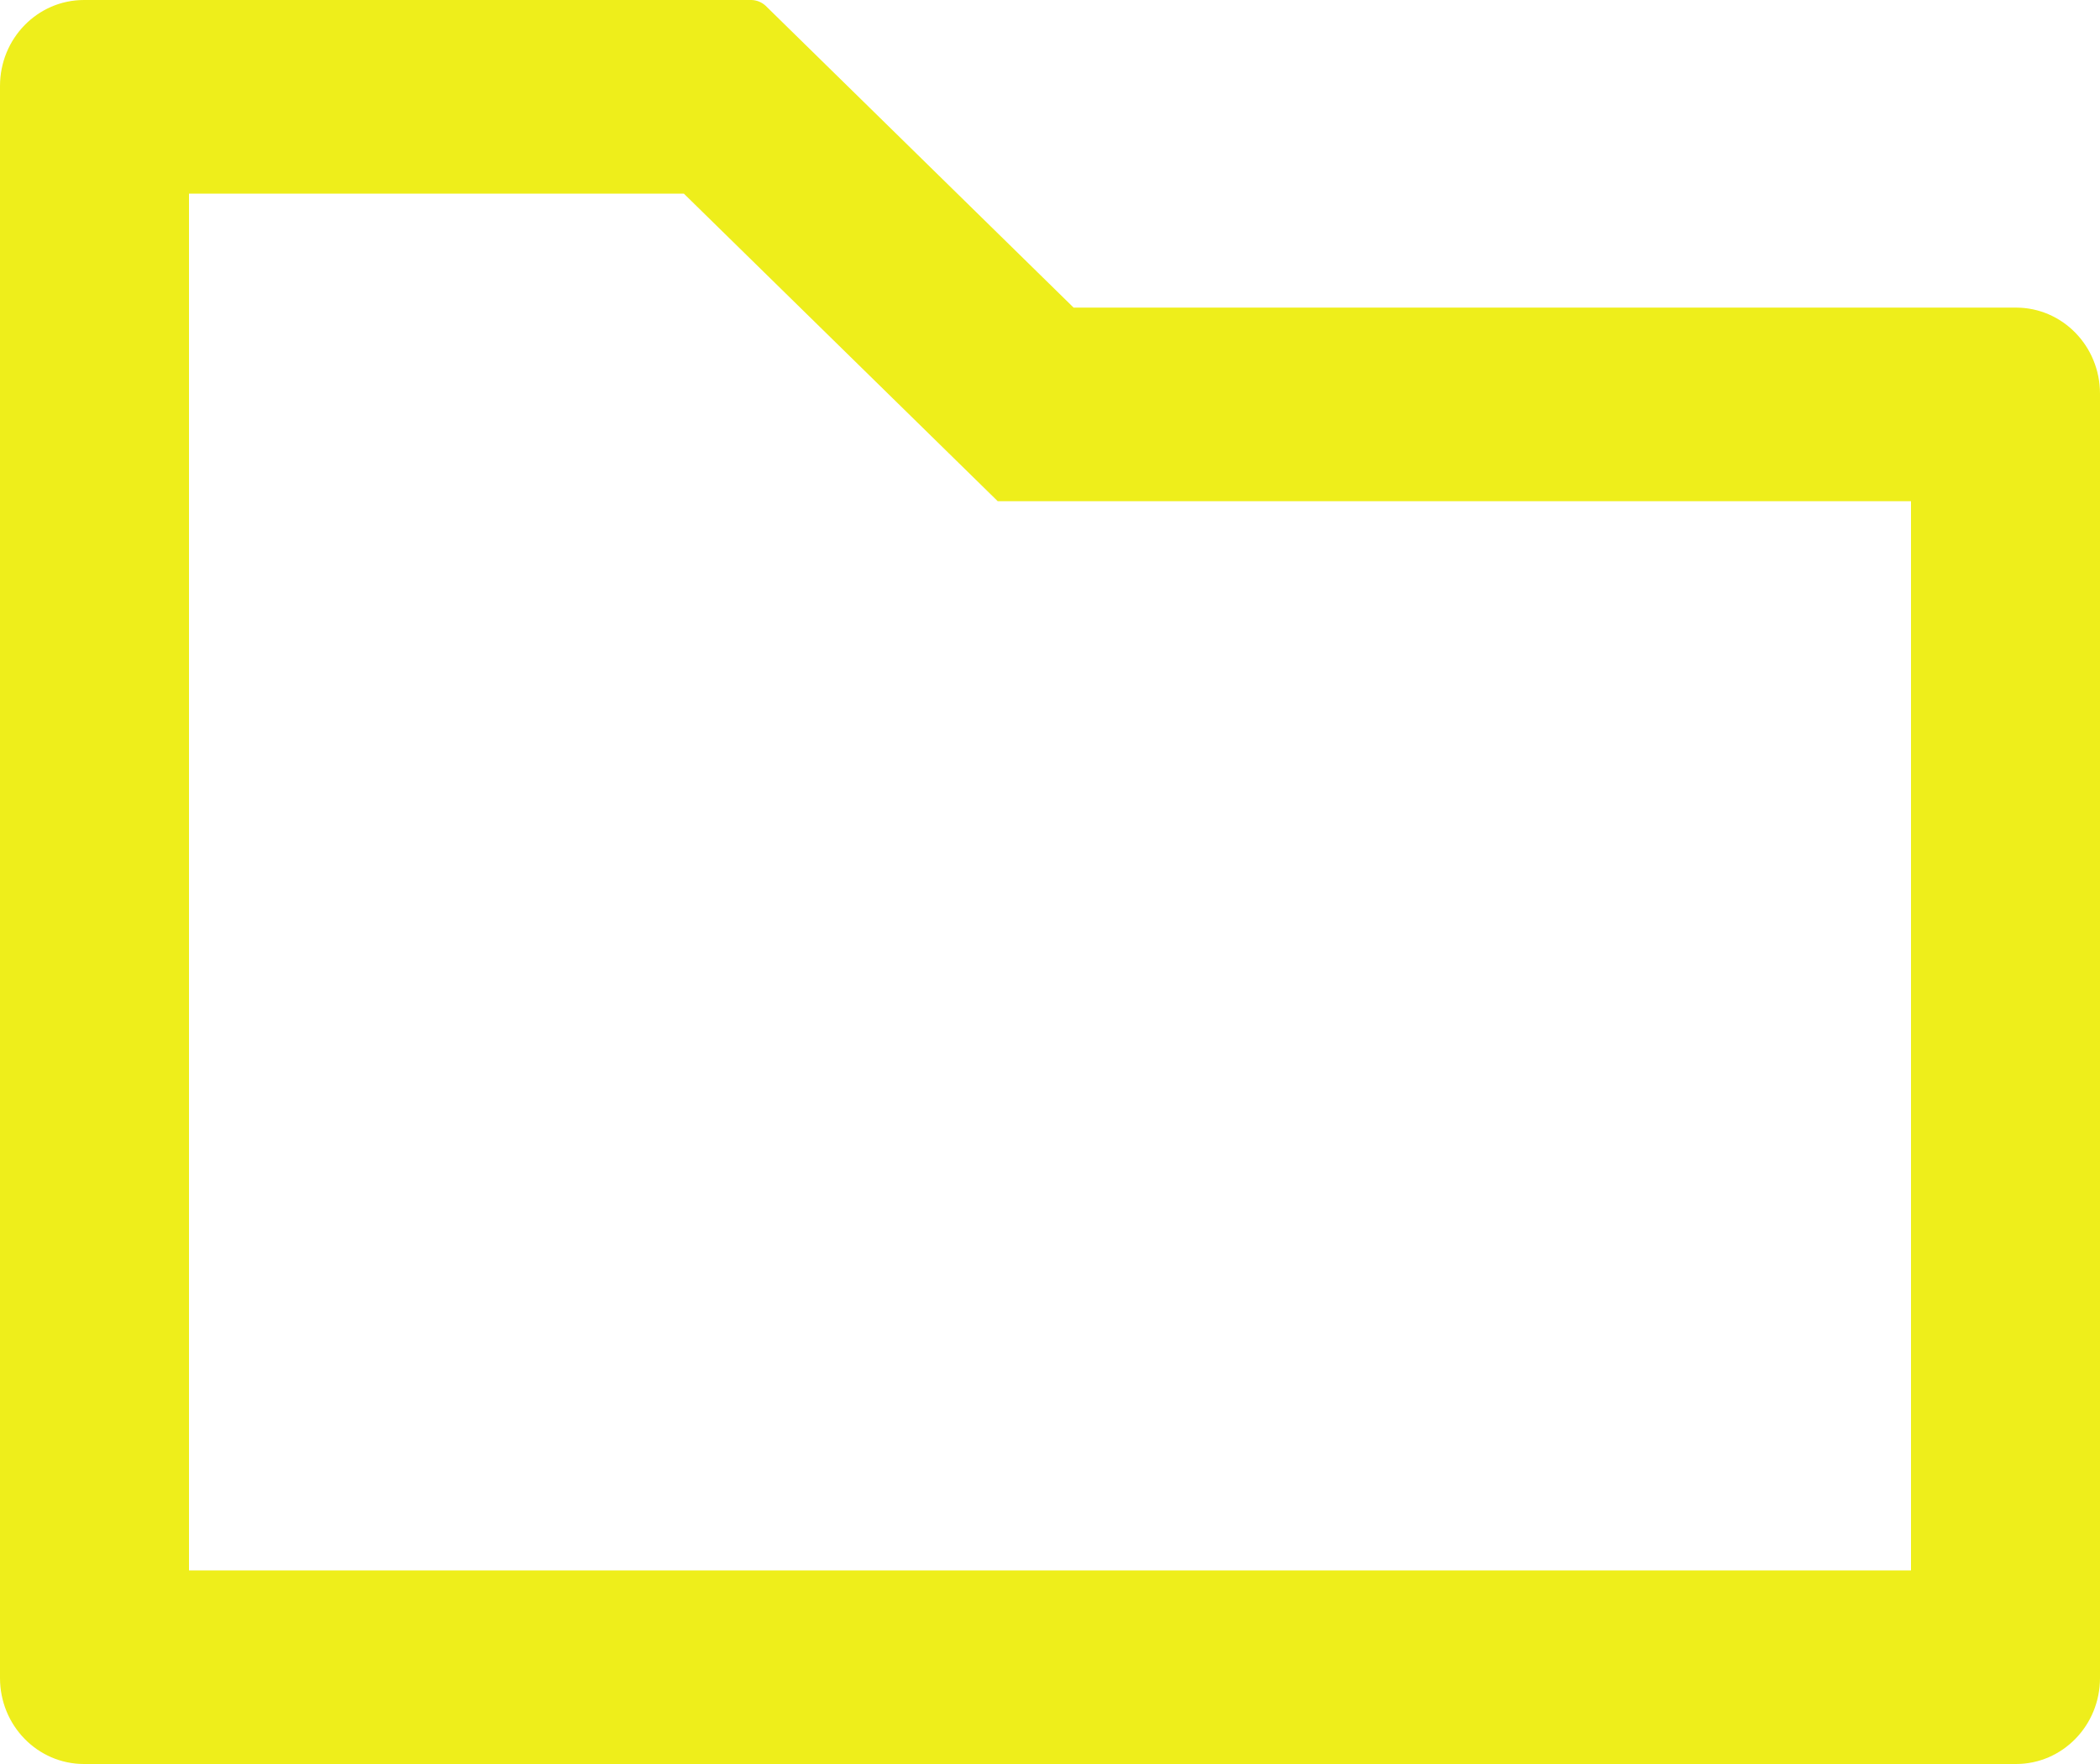
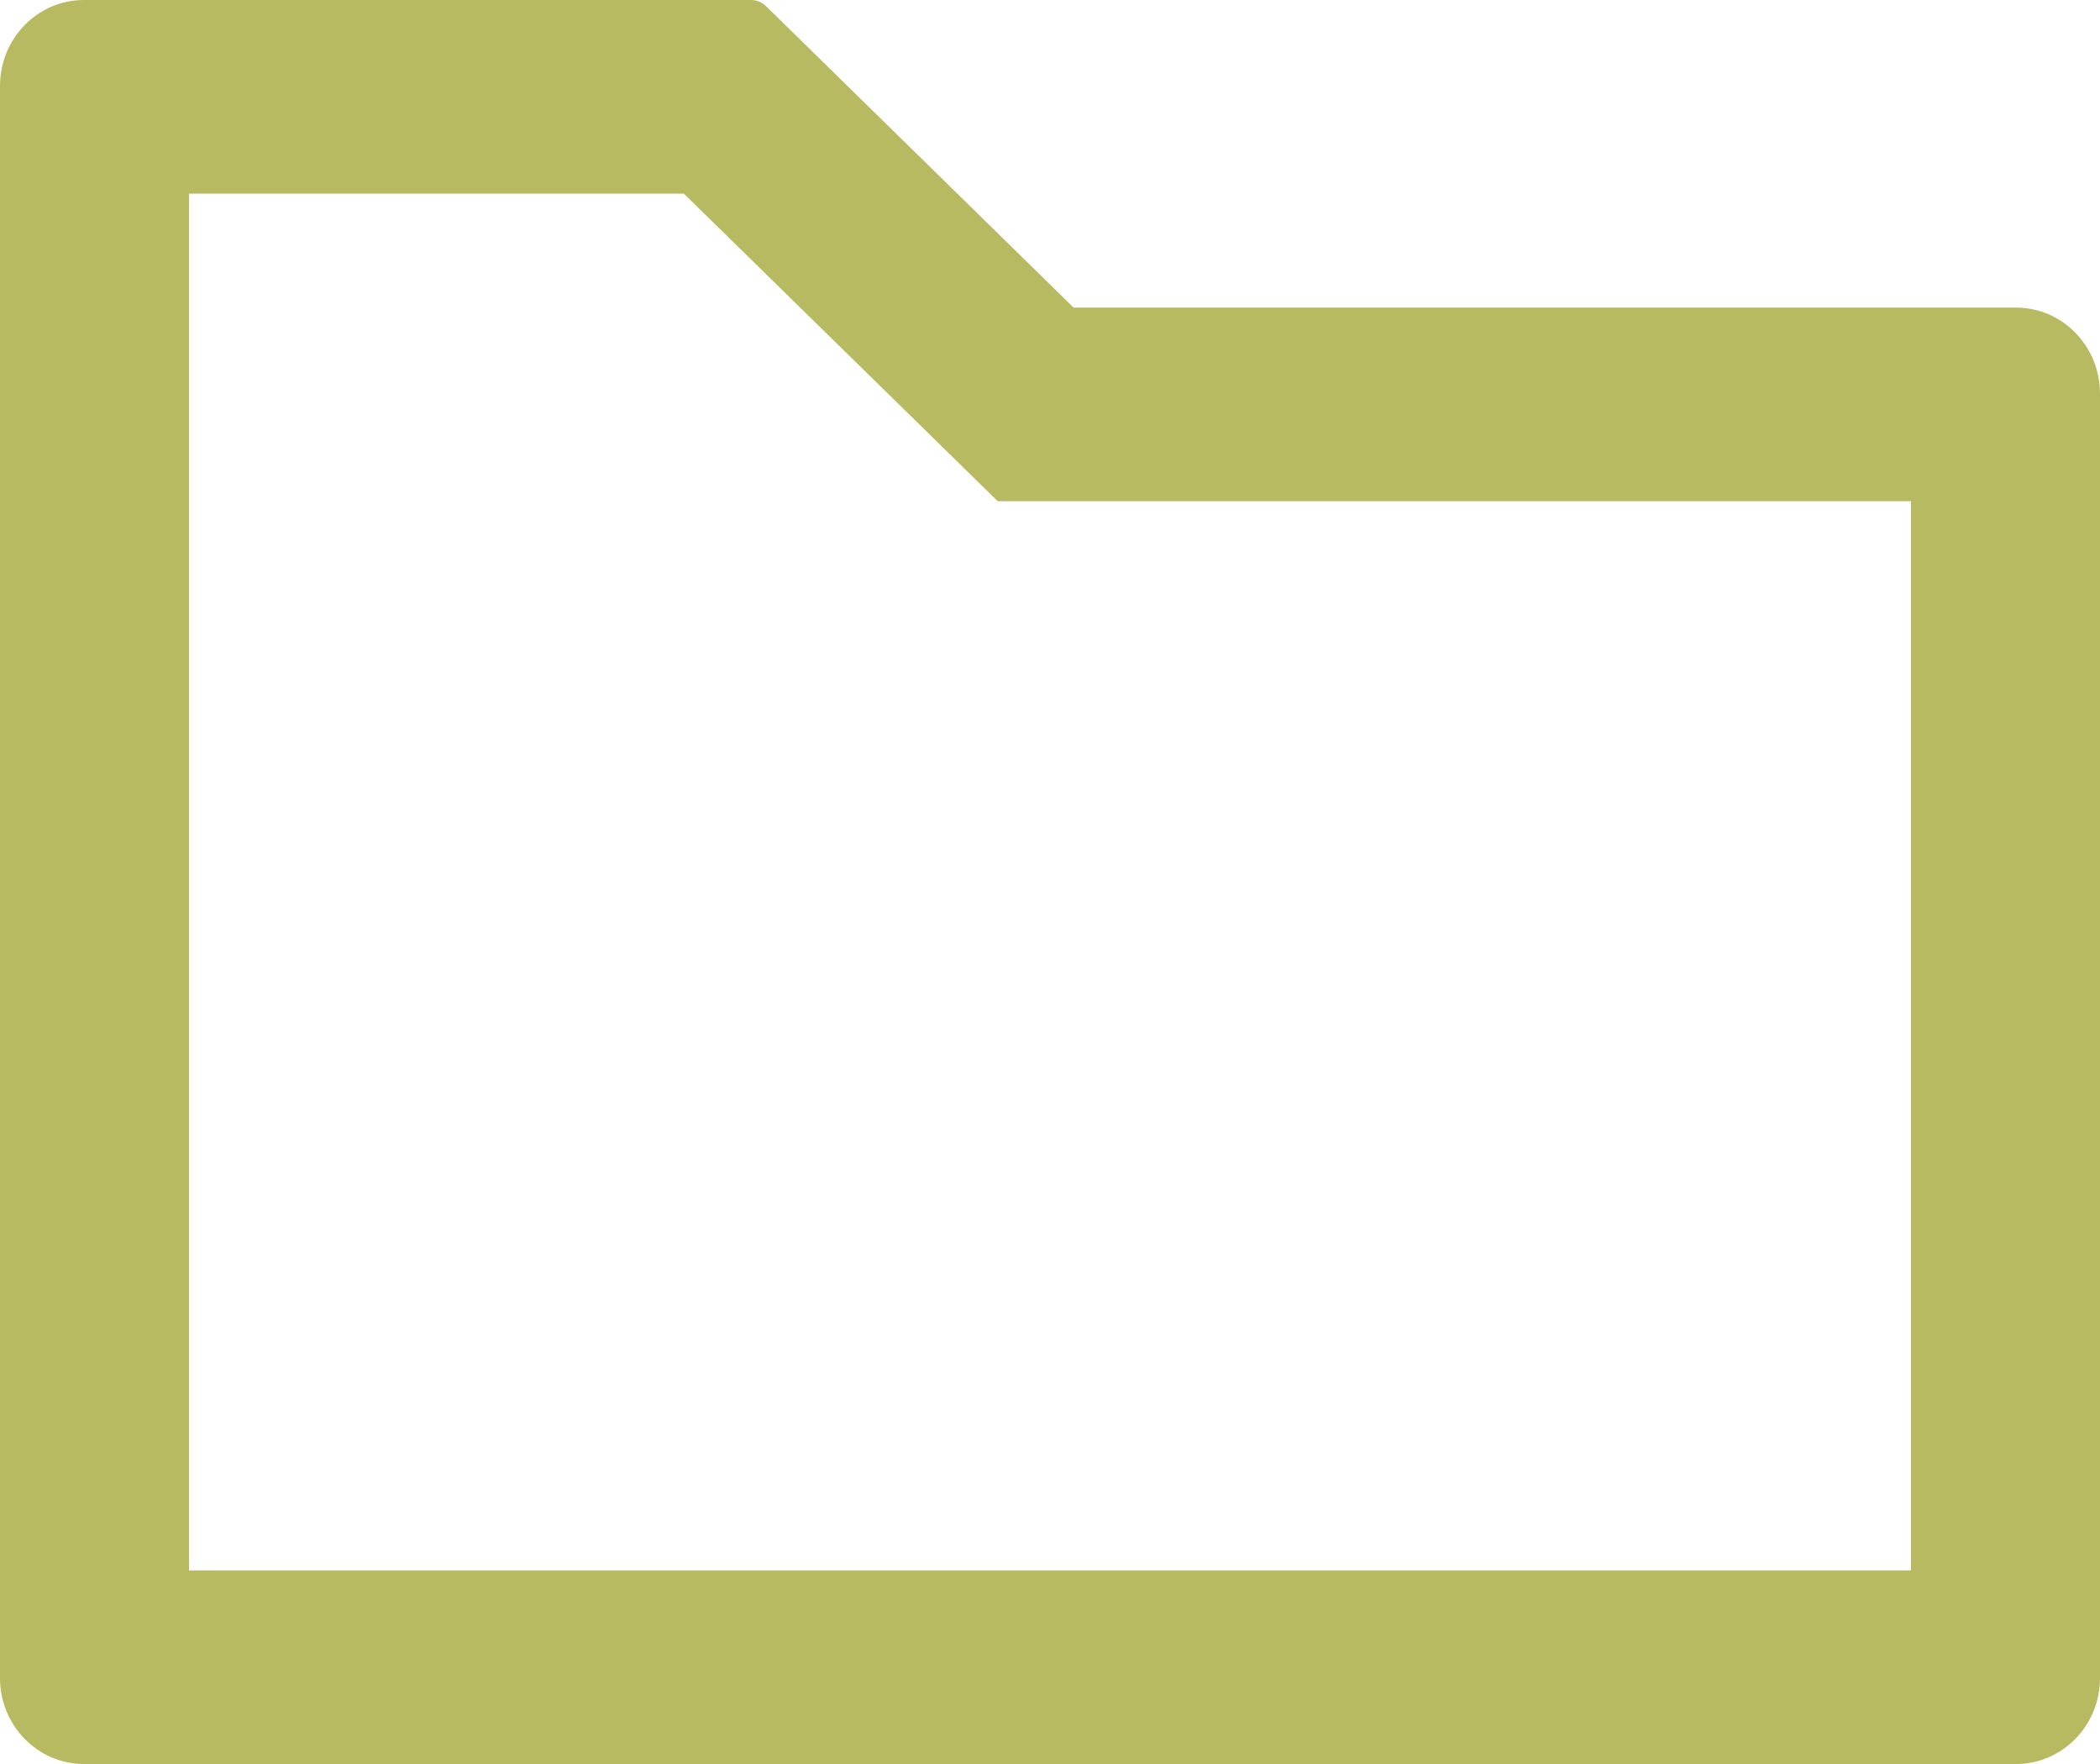
<svg xmlns="http://www.w3.org/2000/svg" width="25" height="21" viewBox="0 0 25 21" fill="none">
-   <path d="M24 3.662H12.781L9.116 0.07C9.069 0.026 9.008 0.001 8.944 0H1C0.447 0 0 0.458 0 1.024V19.976C0 20.542 0.447 21 1 21H24C24.553 21 25 20.542 25 19.976V4.687C25 4.12 24.553 3.662 24 3.662ZM22.75 18.695H2.25V2.305H8.141L11.878 5.967H22.75V18.695Z" fill="#eeee1b" />
+   <path d="M24 3.662H12.781L9.116 0.07C9.069 0.026 9.008 0.001 8.944 0H1C0.447 0 0 0.458 0 1.024V19.976C0 20.542 0.447 21 1 21H24C24.553 21 25 20.542 25 19.976V4.687C25 4.12 24.553 3.662 24 3.662ZM22.75 18.695H2.25V2.305H8.141L11.878 5.967H22.75V18.695Z" fill="#B8BA61" />
</svg>
